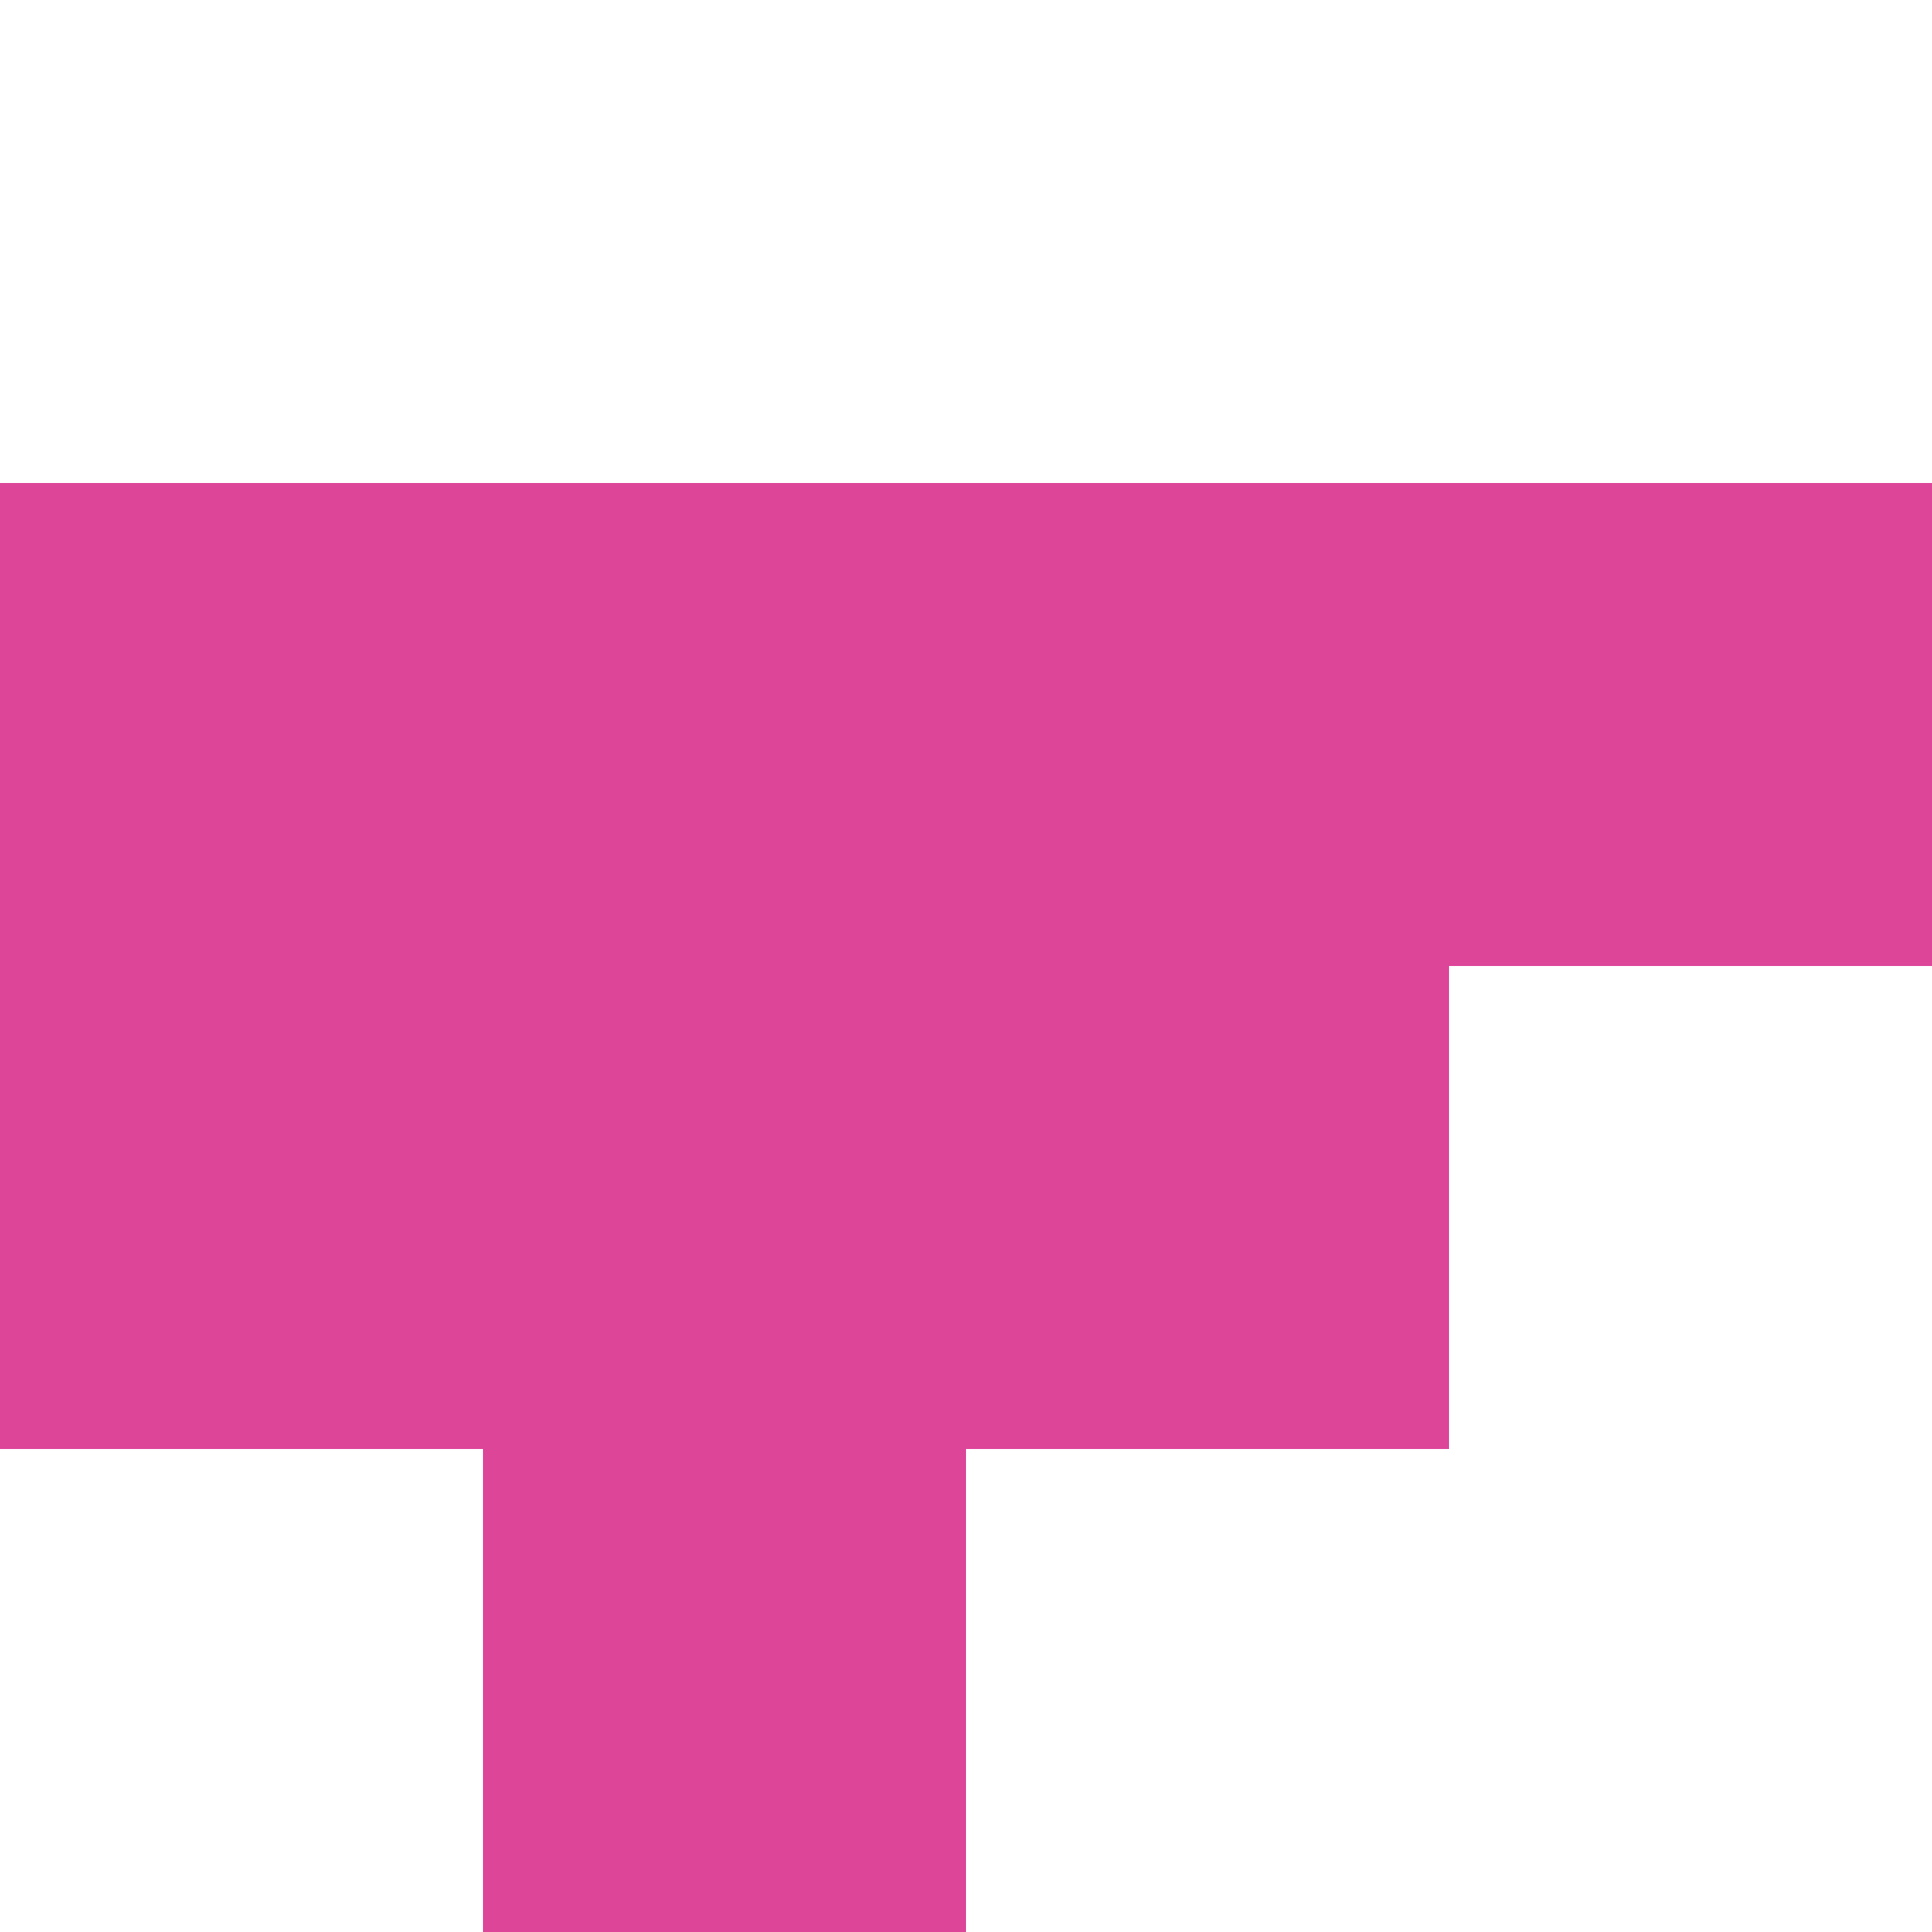
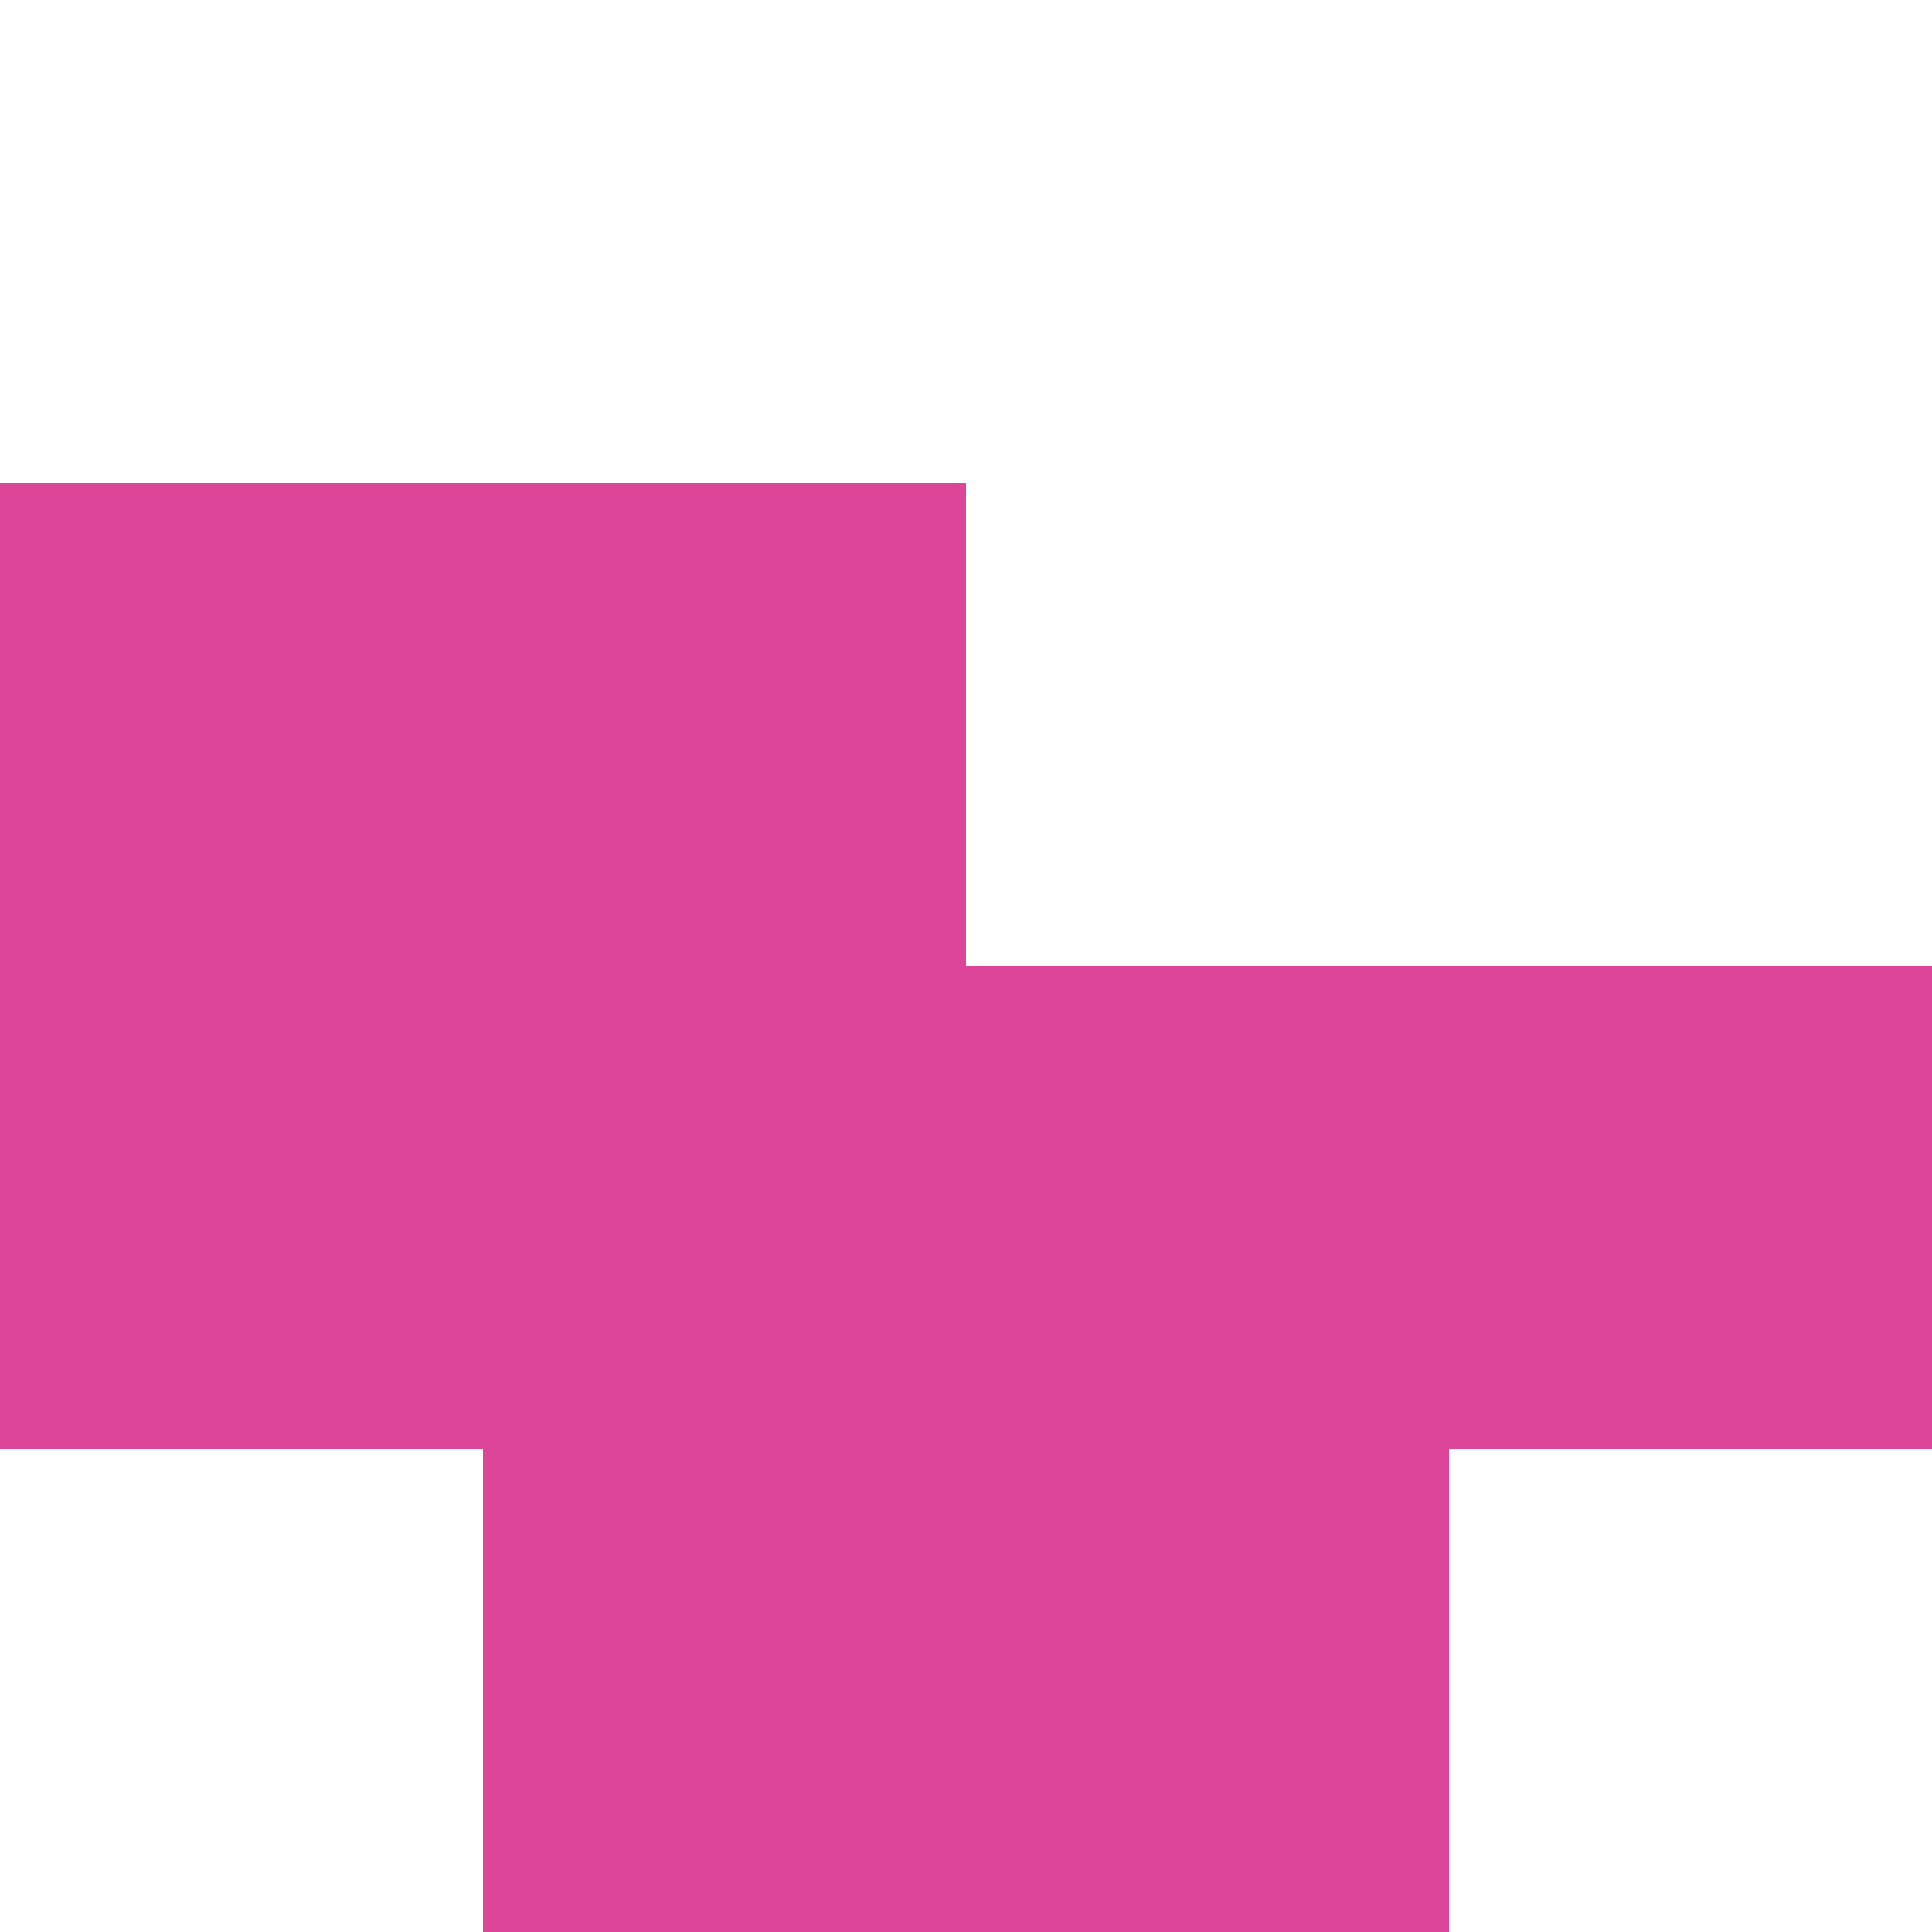
<svg xmlns="http://www.w3.org/2000/svg" viewBox="0 0 80 80">
  <defs>
    <style>.cls-1{fill:#dd4599;}</style>
  </defs>
  <g id="bk-1">
-     <polygon class="cls-1" points="0 20 0 40 0 60 20 60 20 80 40 80 40 60 60 60 60 40 80 40 80 20 0 20" />
+     <polygon class="cls-1" points="40 40 40 20 0 20 0 40 0 60 20 60 20 80 60 80 60 60 80 60 80 40 40 40" />
  </g>
</svg>
